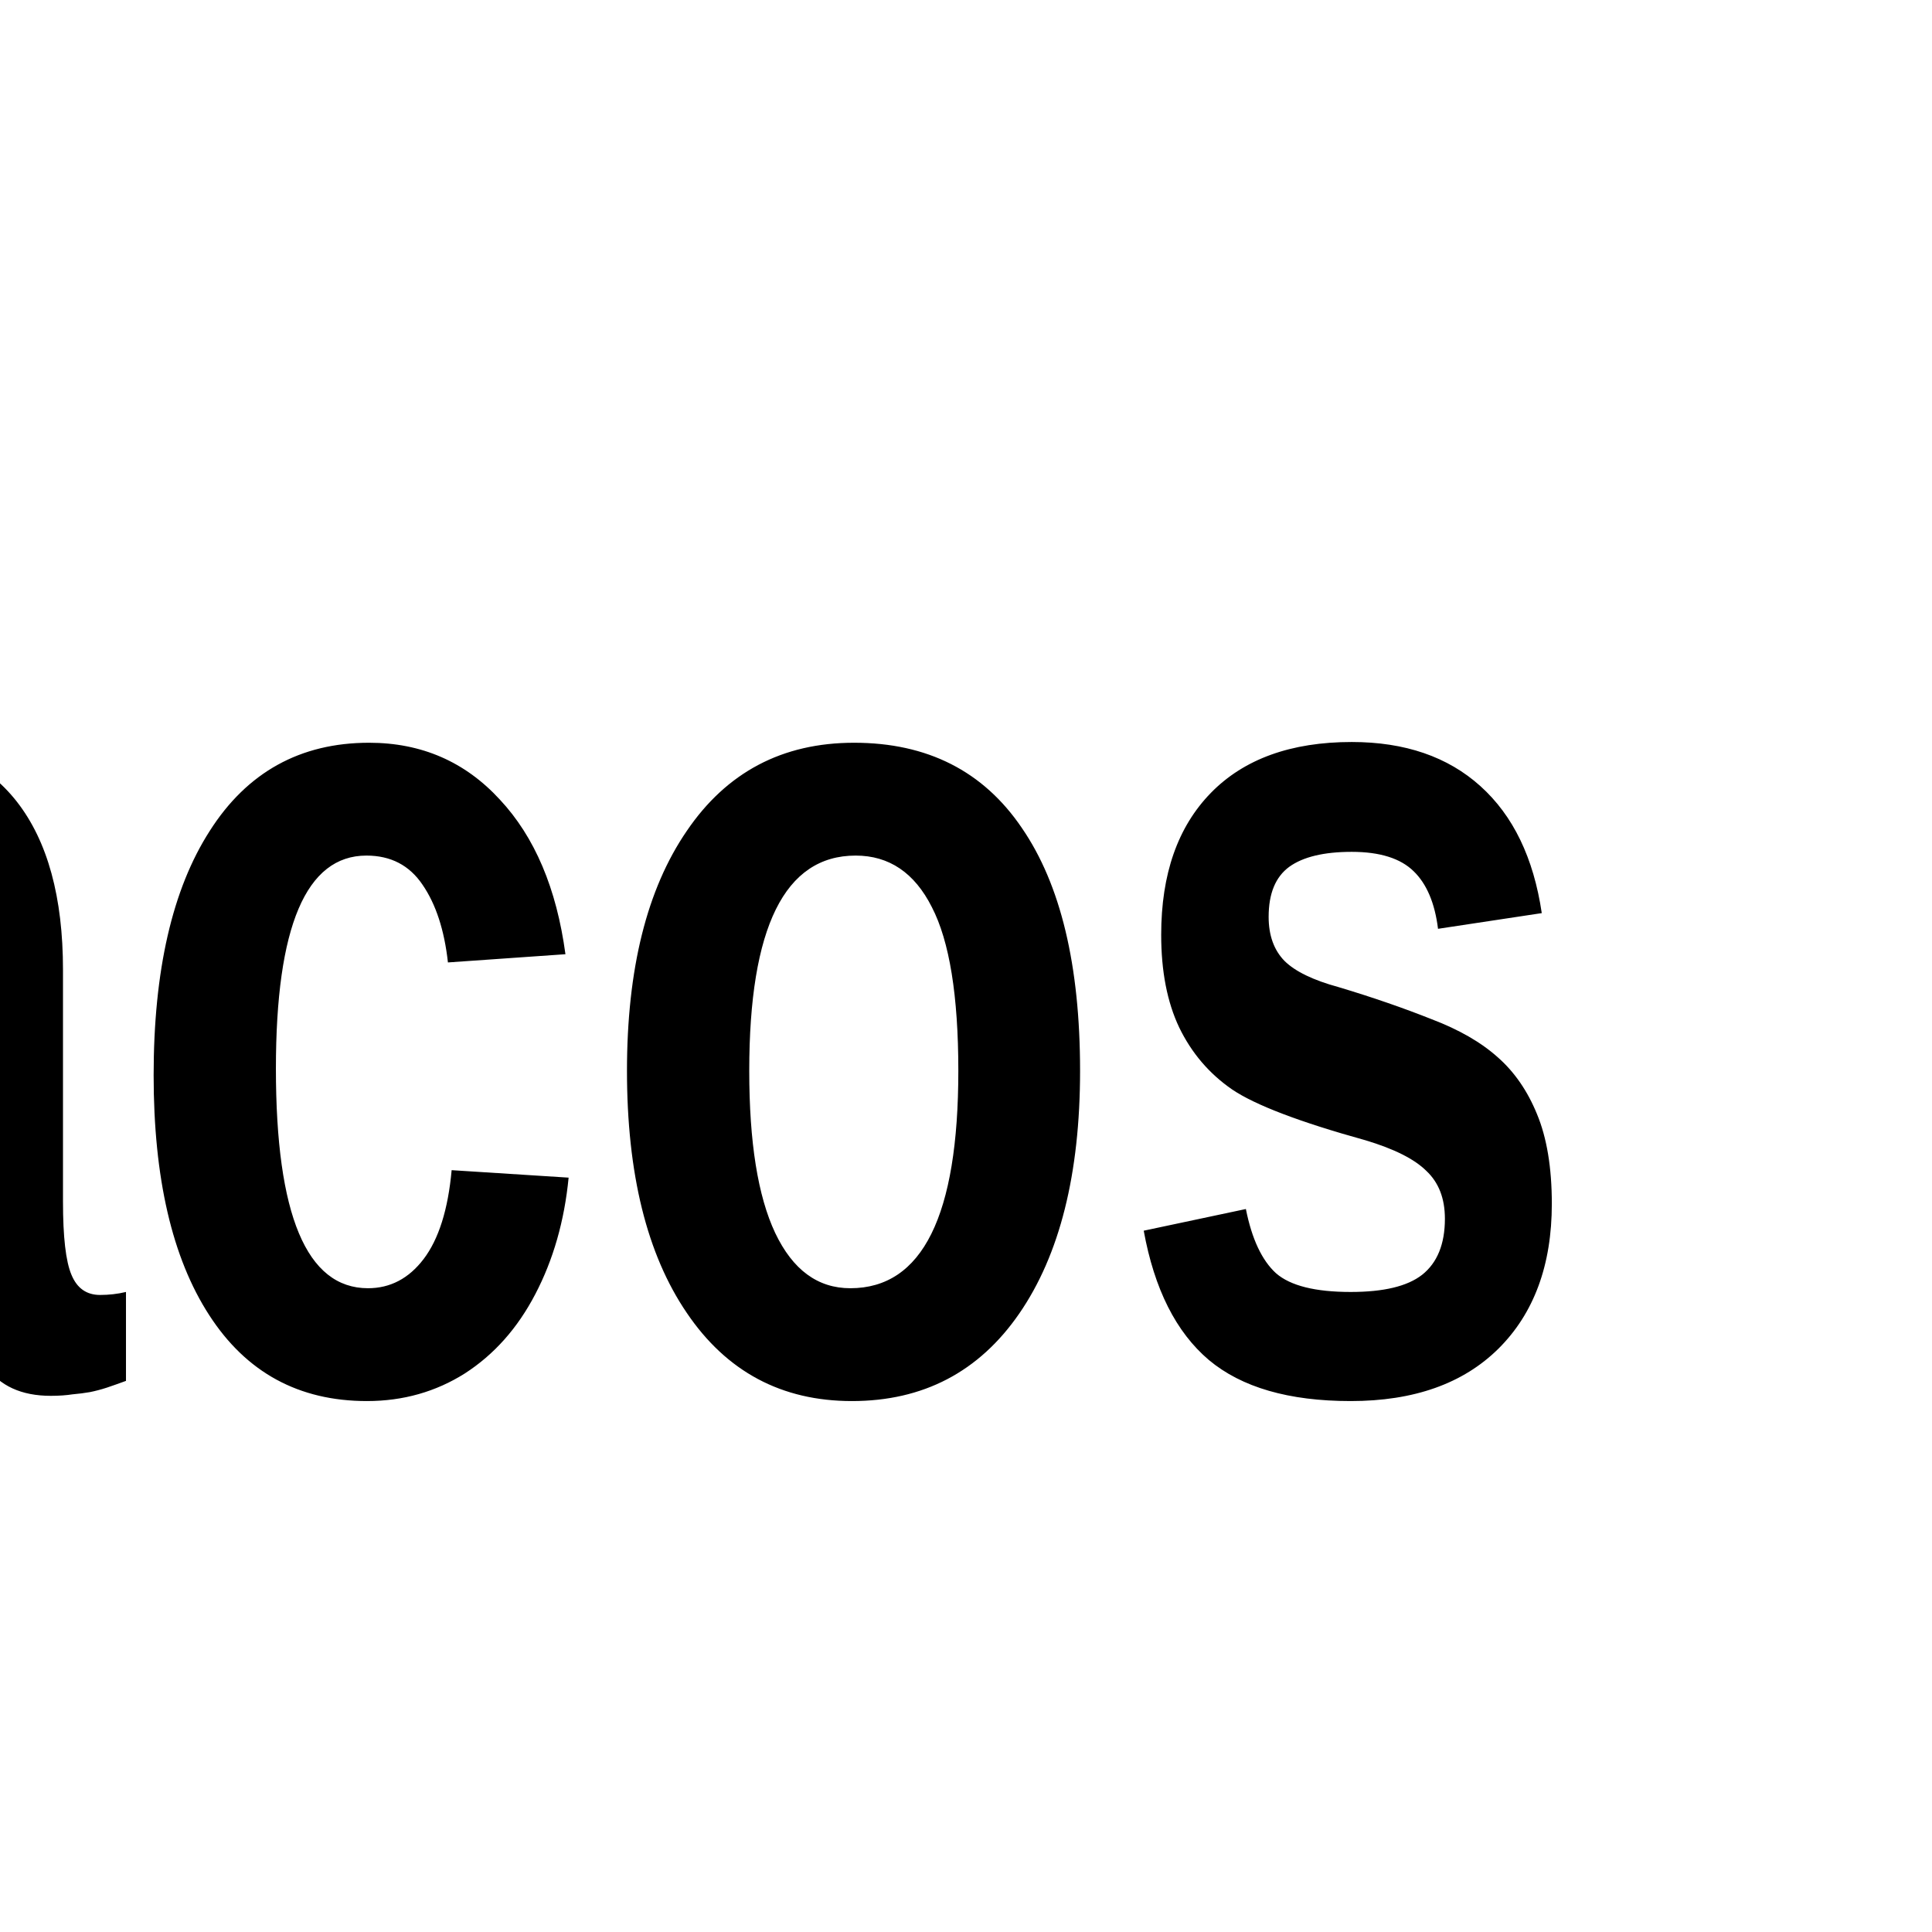
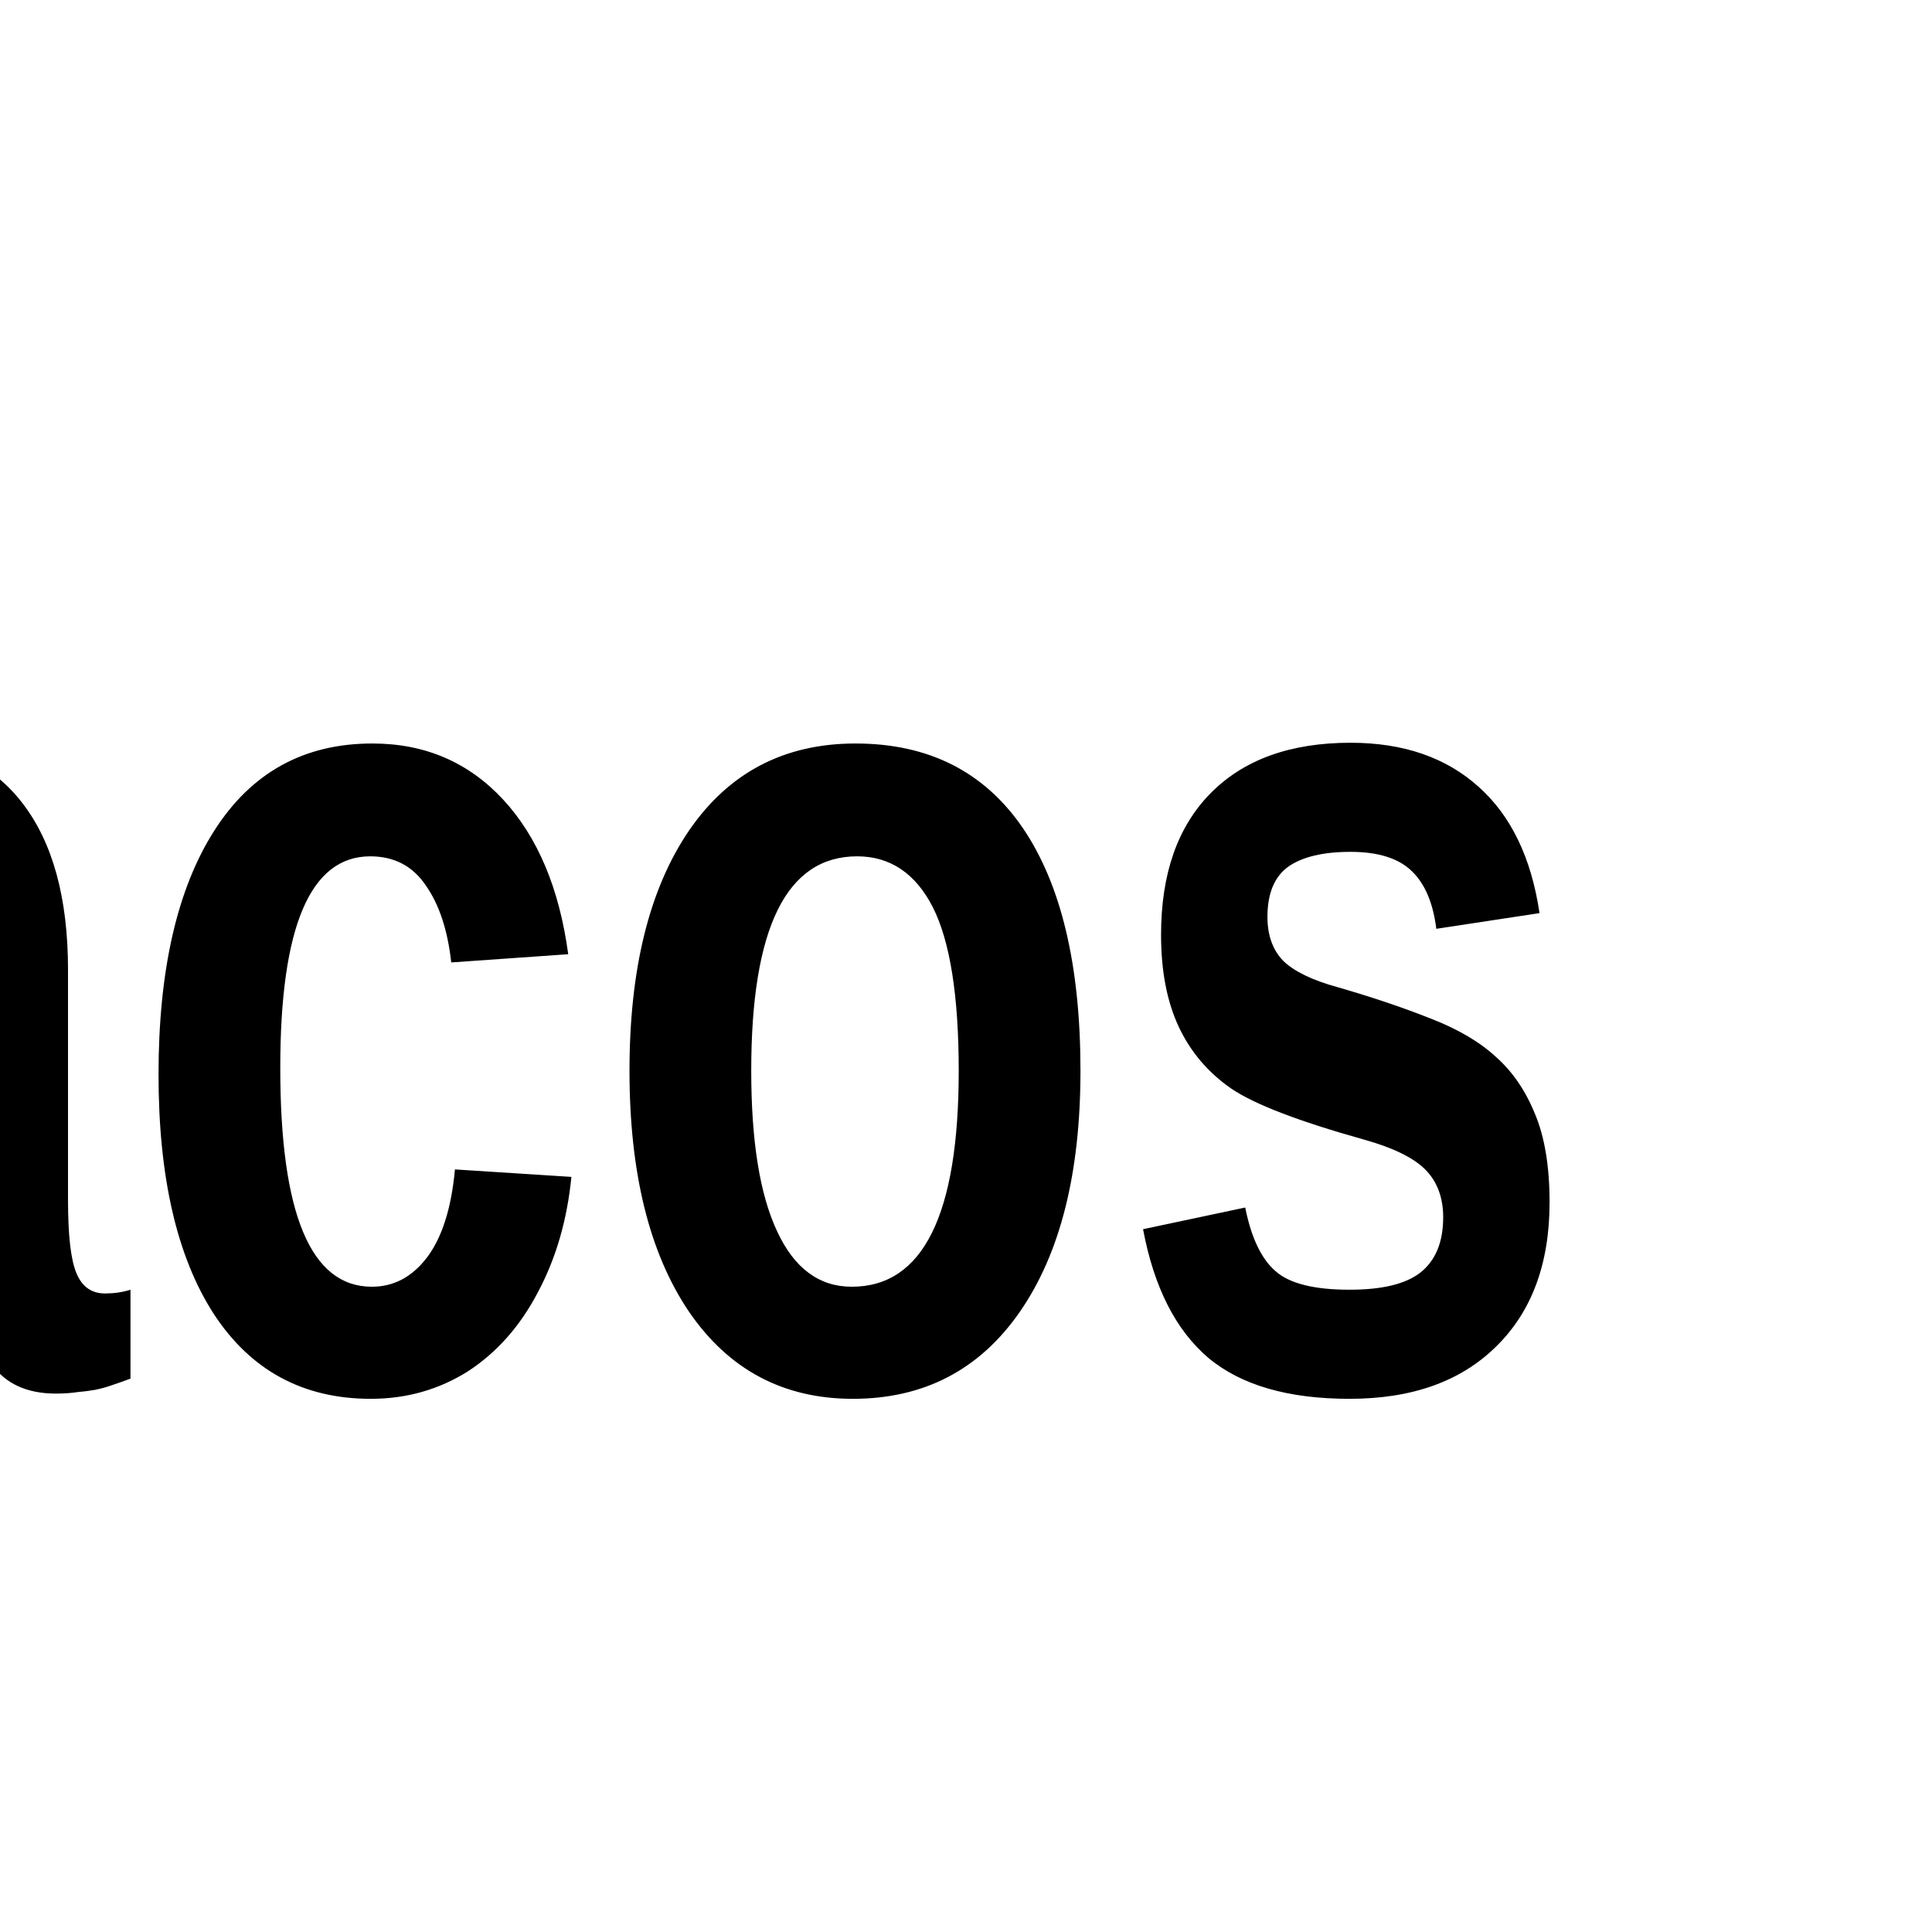
- <svg xmlns="http://www.w3.org/2000/svg" version="1.1" width="48" height="48" id="svg11300">
+ <svg xmlns="http://www.w3.org/2000/svg" id="svg11300" height="48" width="48" version="1.1">
  <defs id="defs3" />
-   <text x="28.681" y="29.045" transform="scale(0.8416471,1.188146)" id="text3029" xml:space="preserve" style="font-size:25.124px;font-style:normal;font-variant:normal;font-weight:bold;font-stretch:normal;text-align:center;line-height:125%;writing-mode:lr-tb;text-anchor:middle;fill:#000000;fill-opacity:1;stroke:none;font-family:Arial;-inkscape-font-specification:Arial Bold">
-     <tspan x="28.681" y="29.045" id="tspan3031" style="stroke:none">acos</tspan>
+   <text style="font-size:25px;font-style:normal;font-variant:normal;font-weight:bold;font-stretch:normal;text-align:center;line-height:125%;writing-mode:lr-tb;text-anchor:middle;fill:#000000;fill-opacity:1;stroke:none;font-family:Arial;-inkscape-font-specification:Arial Bold" xml:space="preserve" id="text3029" transform="scale(0.8416471,1.188146)" y="29.0" x="28.7">
+     <tspan style="stroke:none" id="tspan3031" y="29.0" x="28.7">acos</tspan>
  </text>
</svg>
